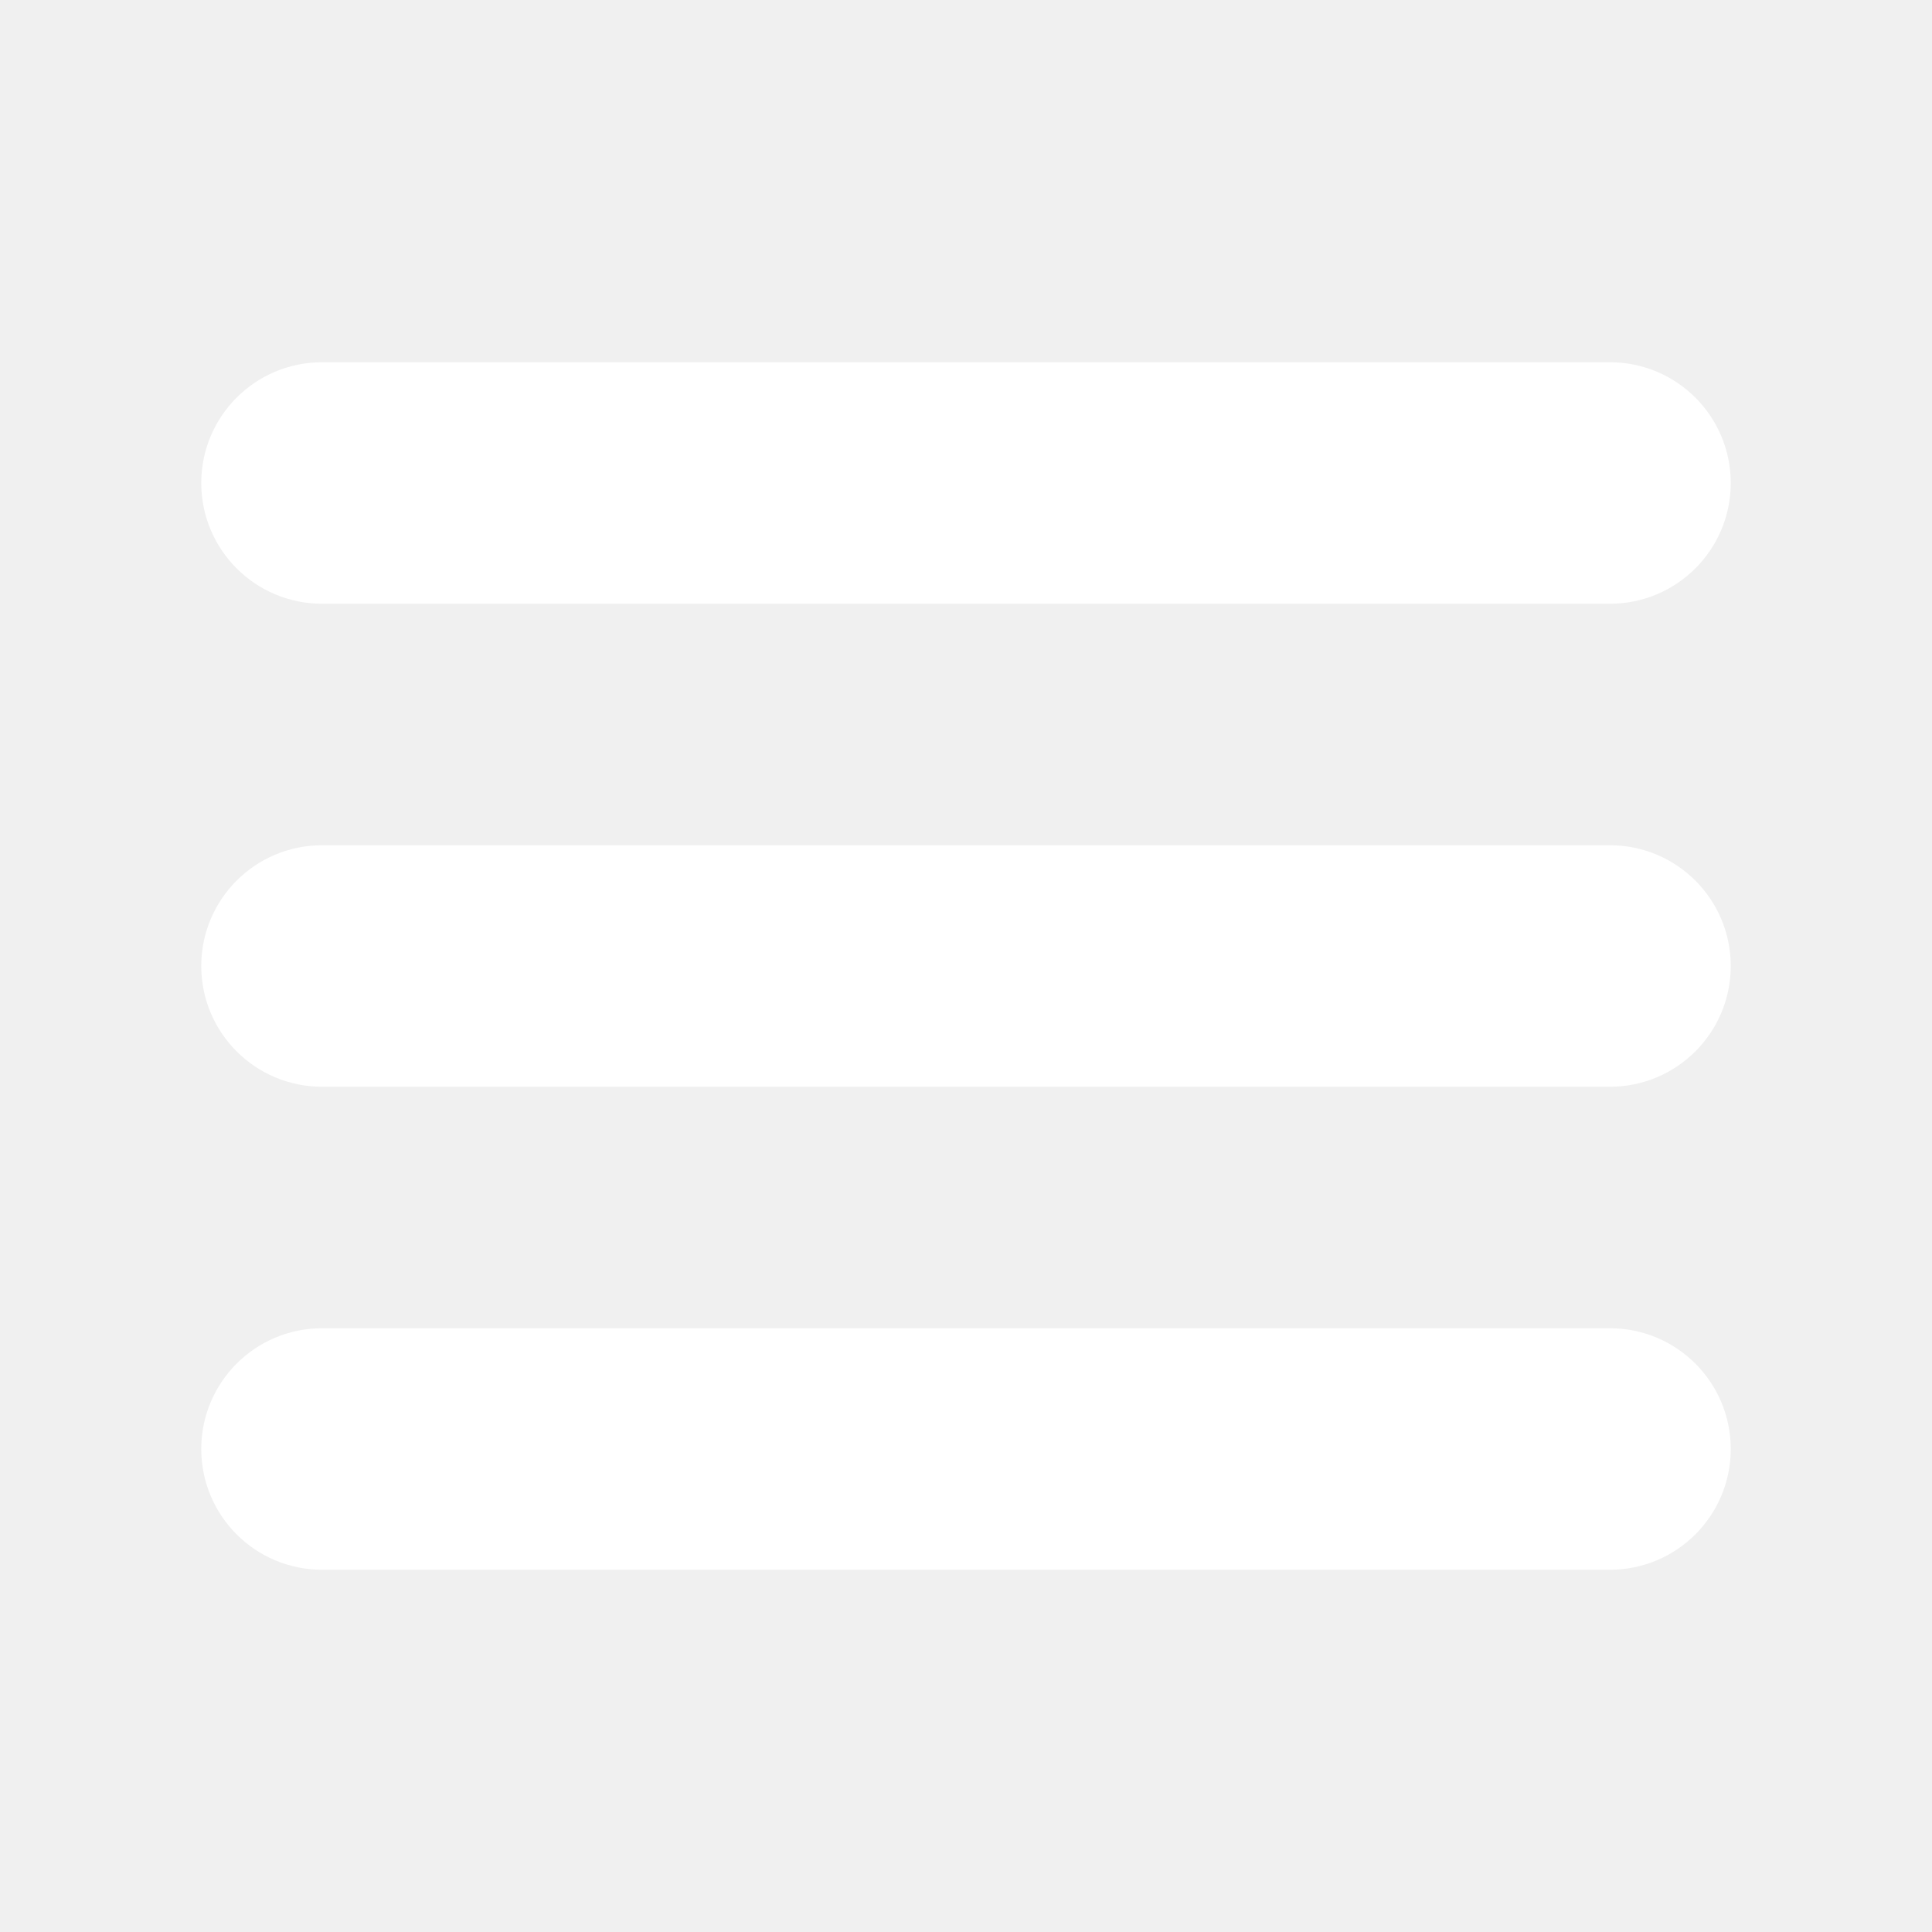
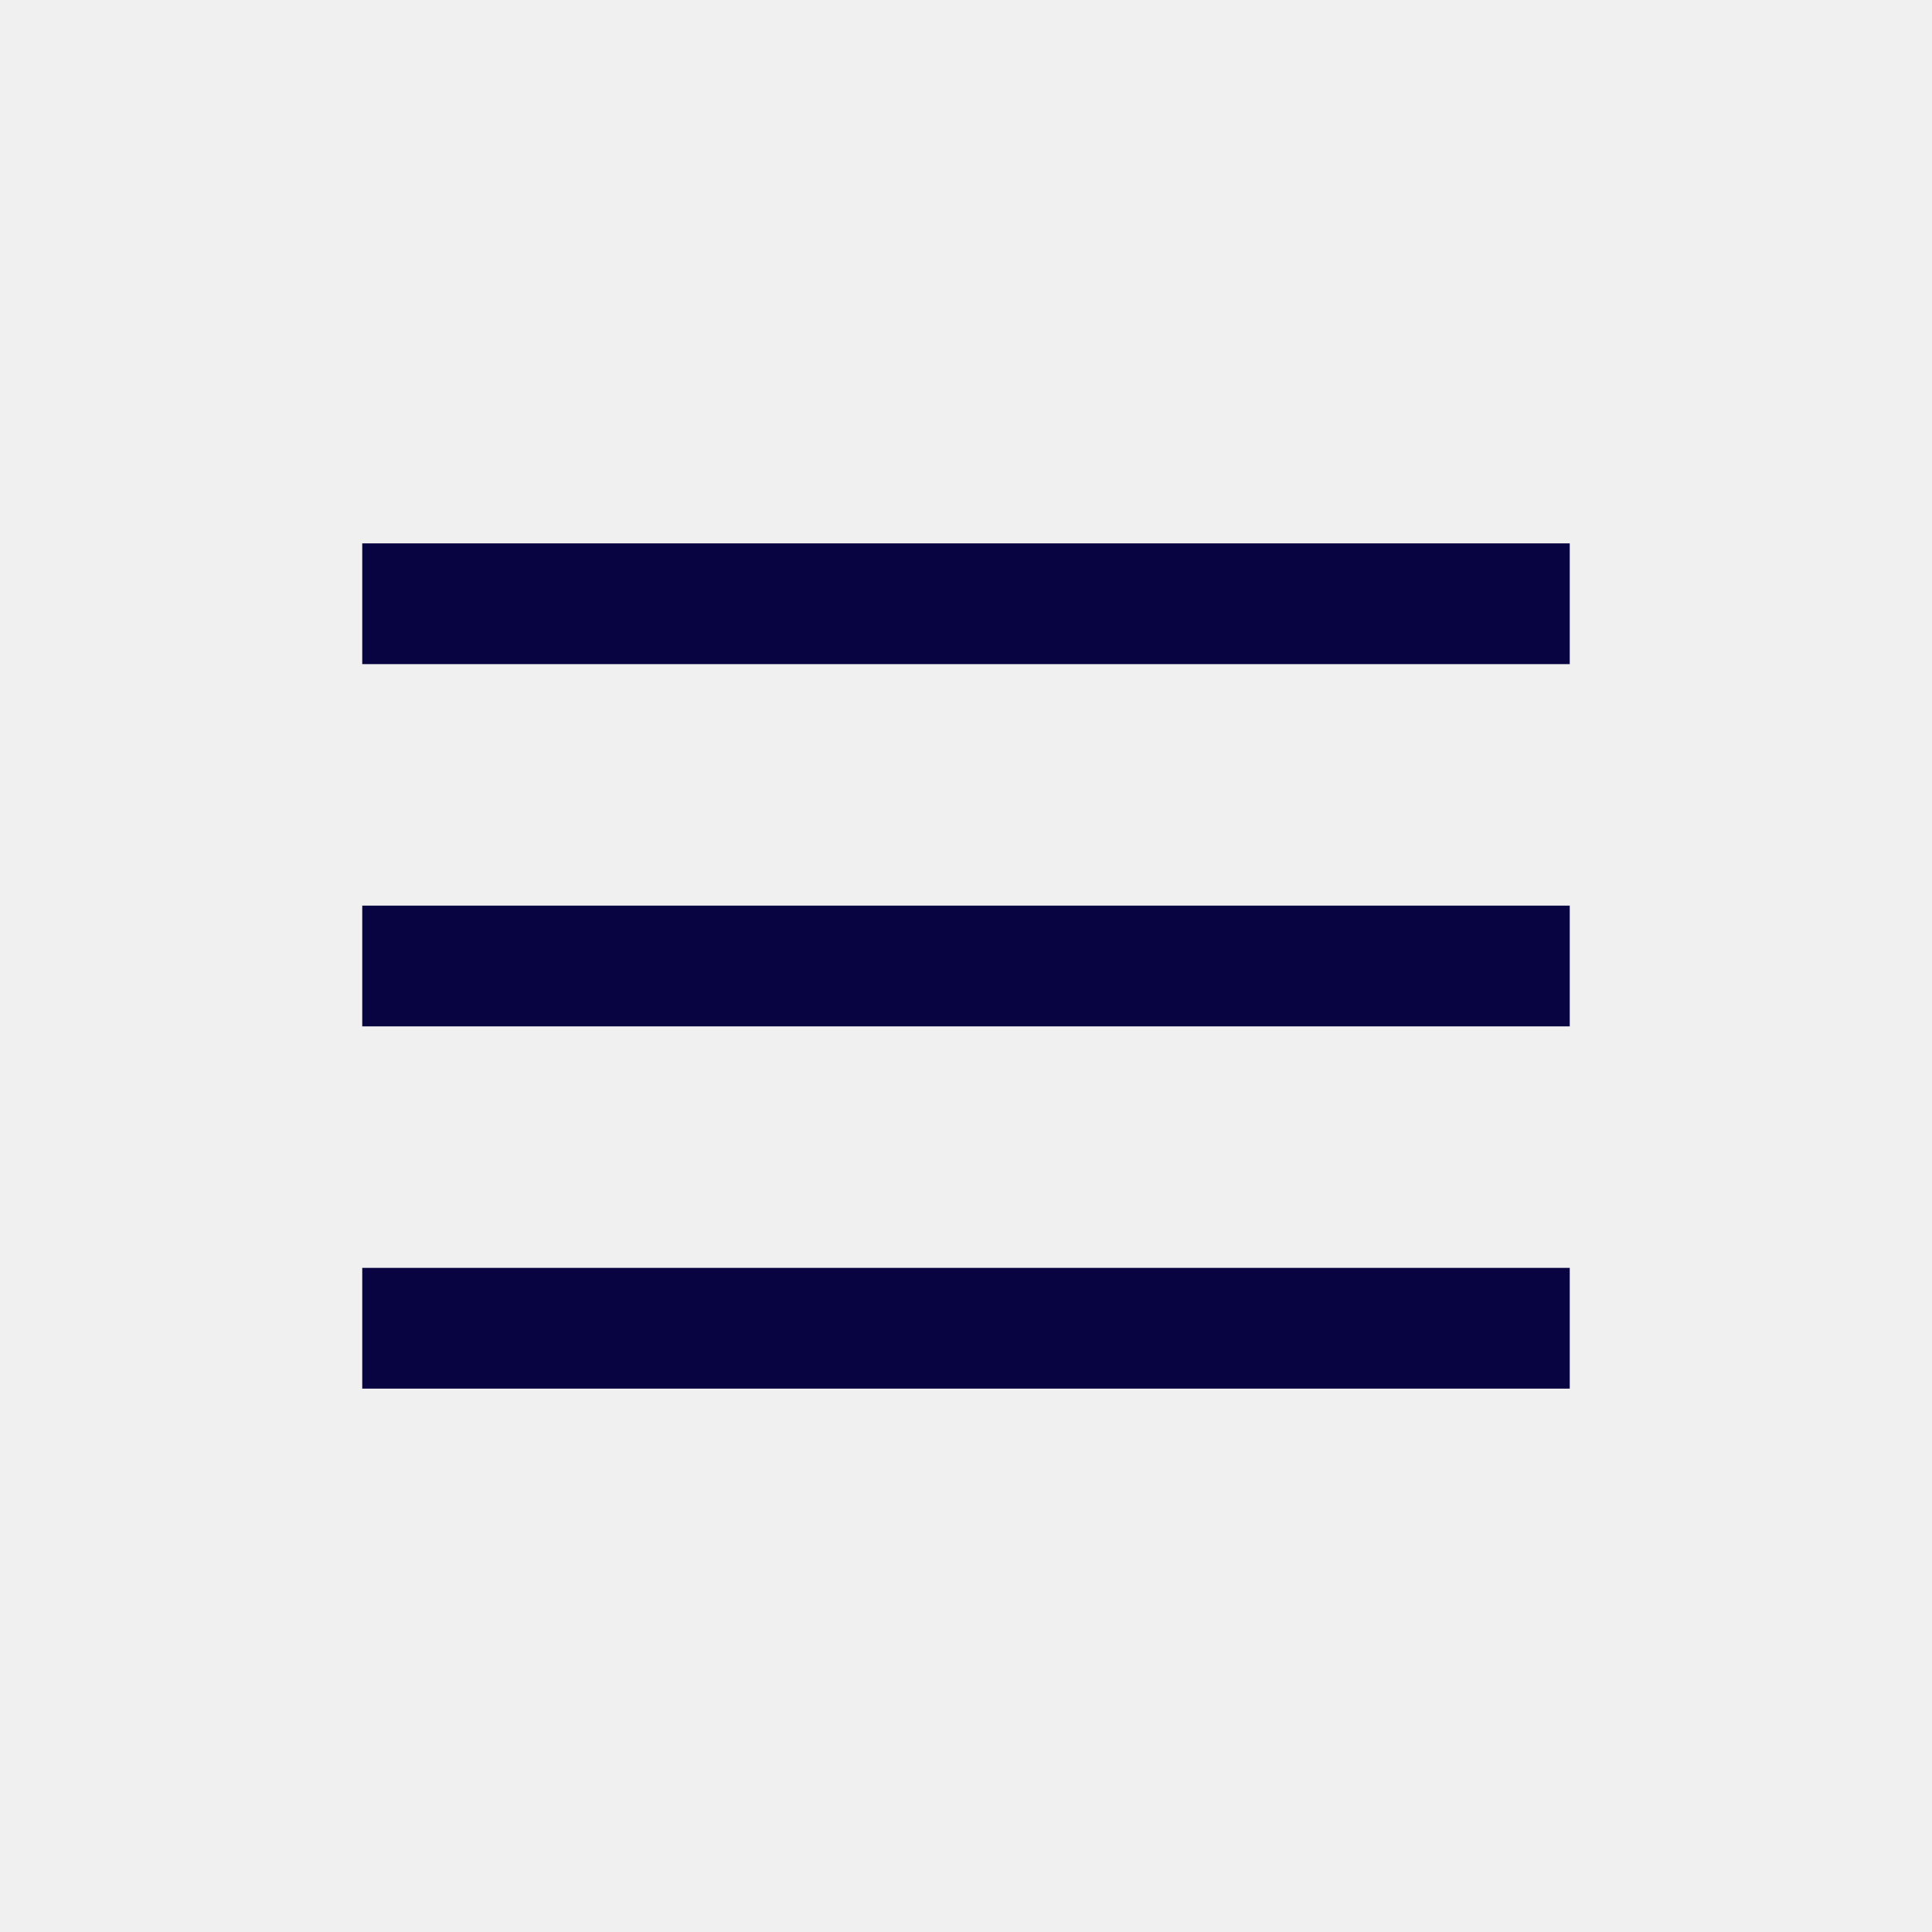
- <svg xmlns="http://www.w3.org/2000/svg" width="800px" height="800px" viewBox="0 0 24 24" fill="none" stroke="#ffffff">
+ <svg xmlns="http://www.w3.org/2000/svg" viewBox="0 0 24 24" fill="none">
  <g id="SVGRepo_bgCarrier" stroke-width="0" />
  <g id="SVGRepo_tracerCarrier" stroke-linecap="round" stroke-linejoin="round" />
  <g id="SVGRepo_iconCarrier">
-     <path fill-rule="evenodd" clip-rule="evenodd" d="M4 5C3.448 5 3 5.448 3 6C3 6.552 3.448 7 4 7H20C20.552 7 21 6.552 21 6C21 5.448 20.552 5 20 5H4ZM3 12C3 11.448 3.448 11 4 11H20C20.552 11 21 11.448 21 12C21 12.552 20.552 13 20 13H4C3.448 13 3 12.552 3 12ZM3 18C3 17.448 3.448 17 4 17H20C20.552 17 21 17.448 21 18C21 18.552 20.552 19 20 19H4C3.448 19 3 18.552 3 18Z" fill="#ffffff" />
+     <path fill-rule="evenodd" clip-rule="evenodd" d="M19.5 8.25H4.5V6.75H19.5V8.25Z" fill="#080341" />
+     <path fill-rule="evenodd" clip-rule="evenodd" d="M19.5 12.75H4.5V11.25H19.5V12.75Z" fill="#080341" />
+     <path fill-rule="evenodd" clip-rule="evenodd" d="M19.5 17.25H4.5V15.75H19.5V17.25Z" fill="#080341" />
  </g>
</svg>
